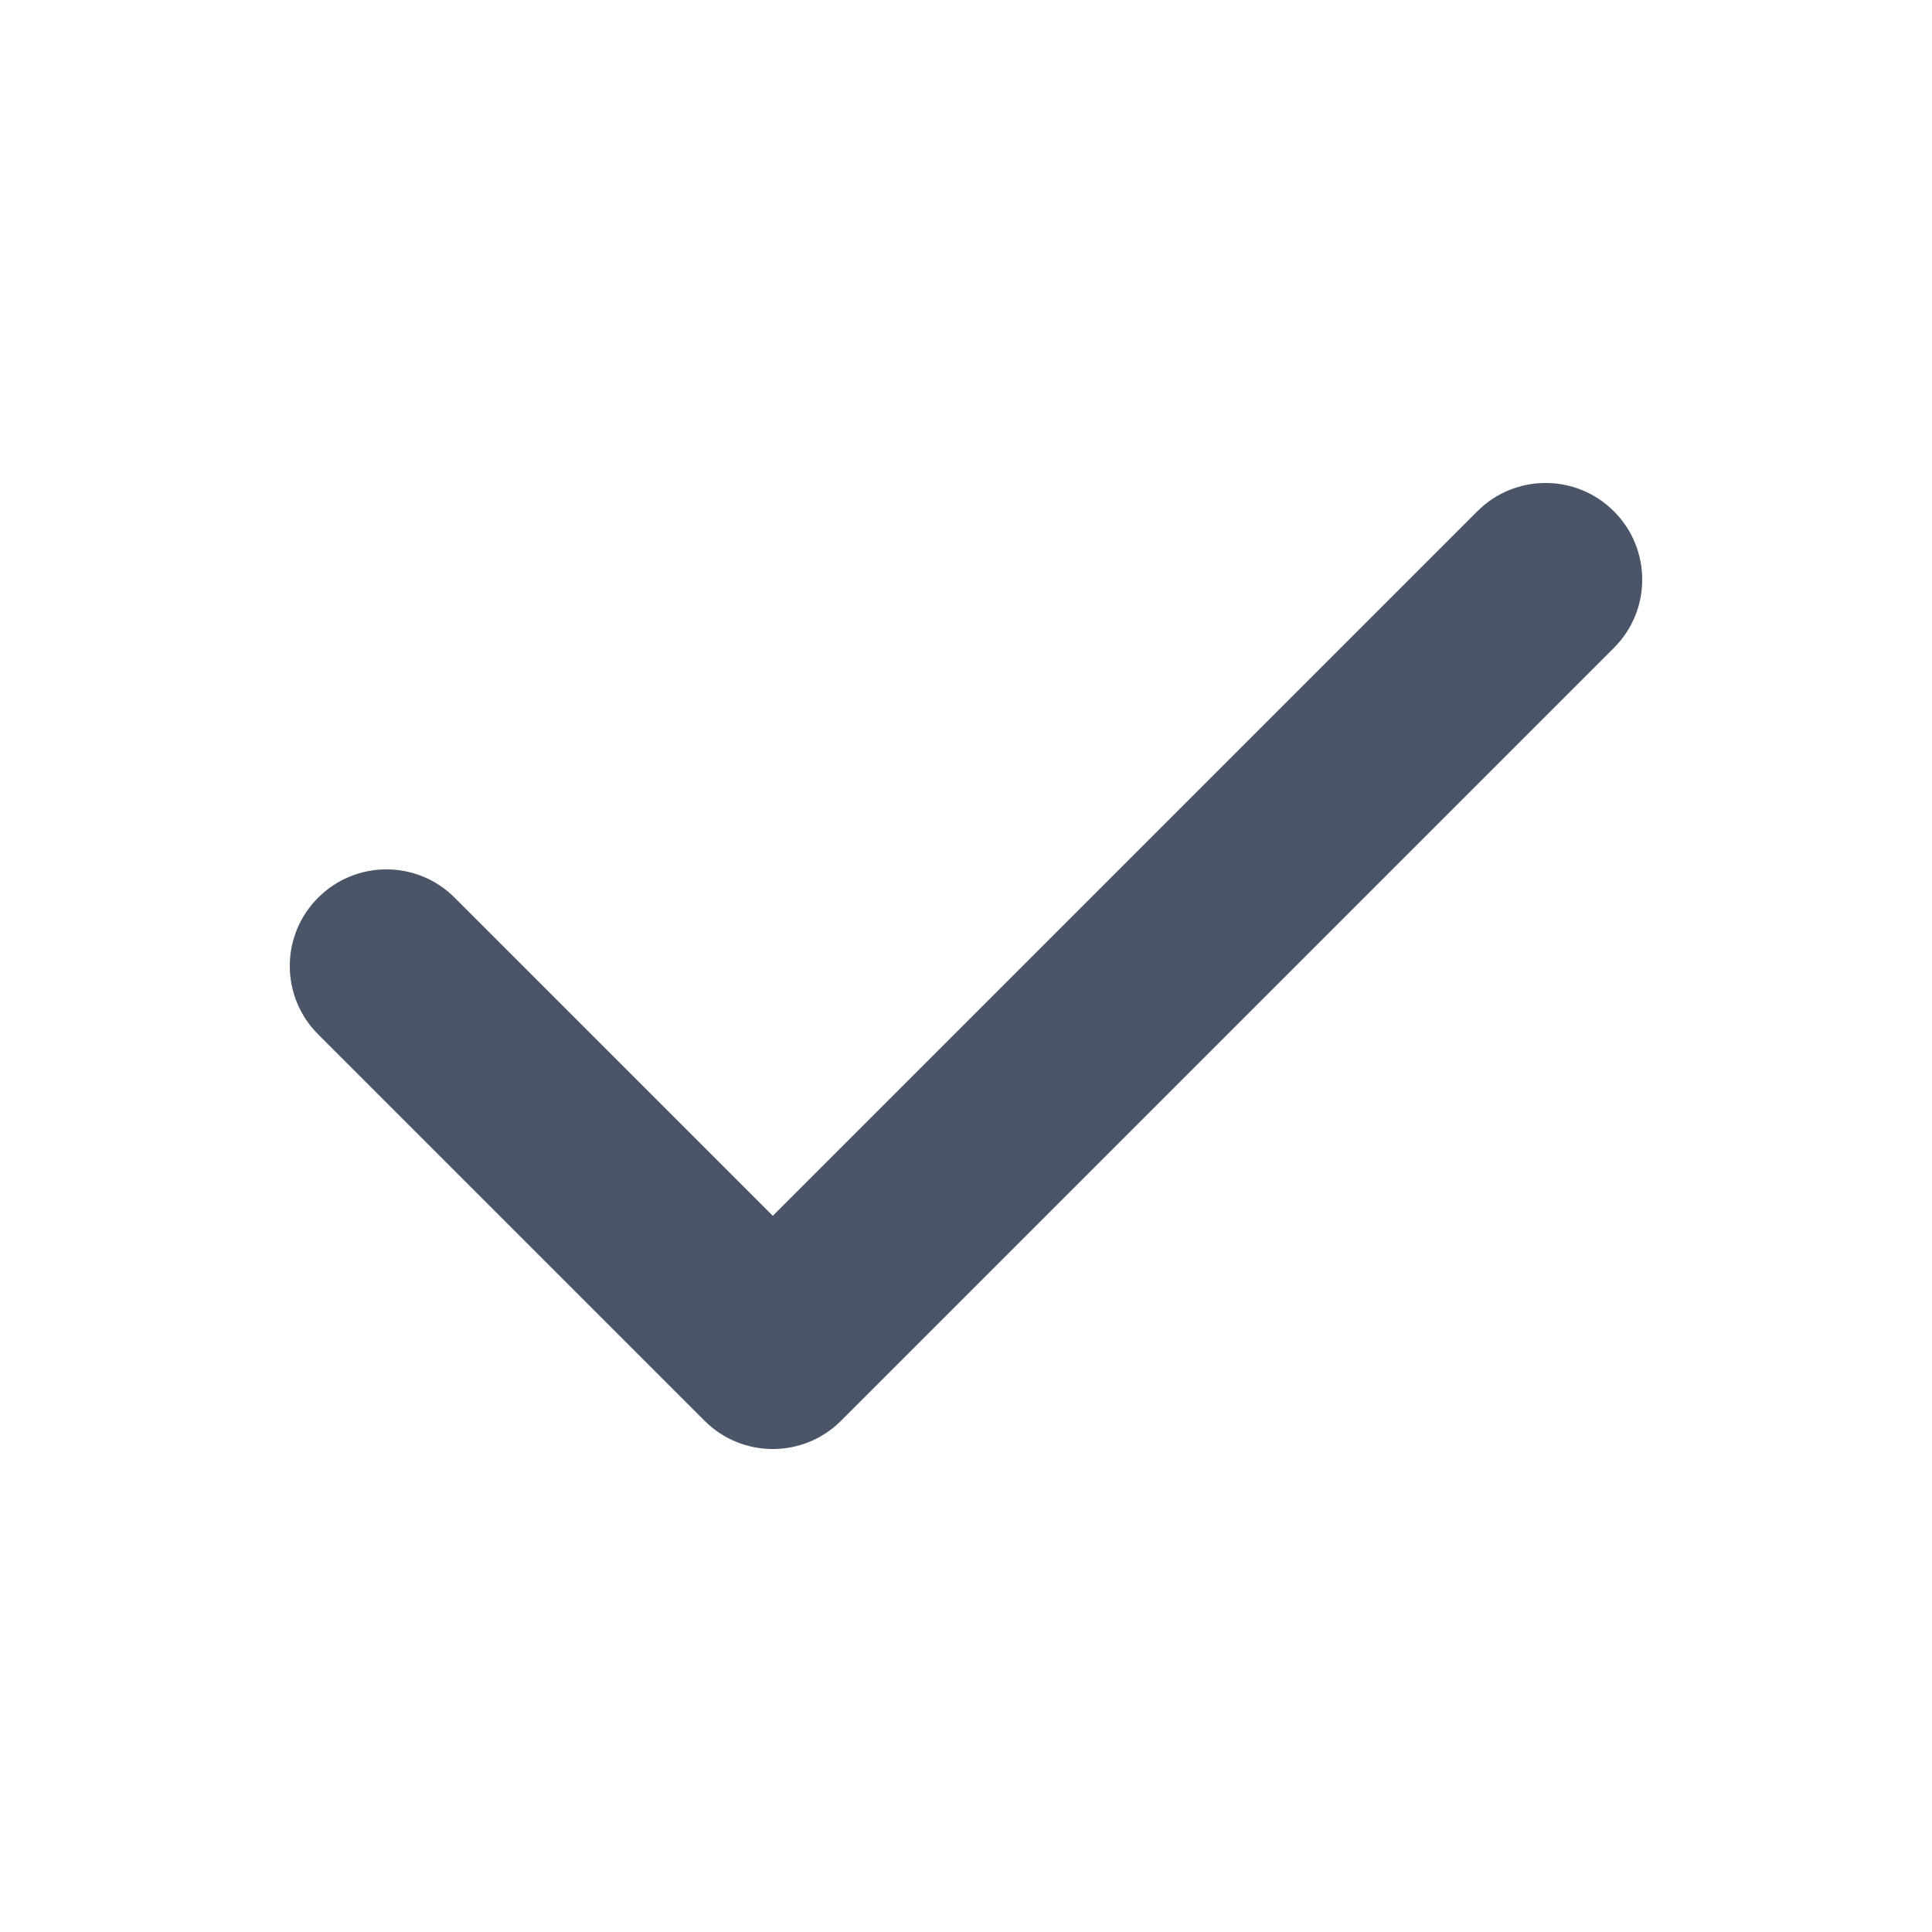
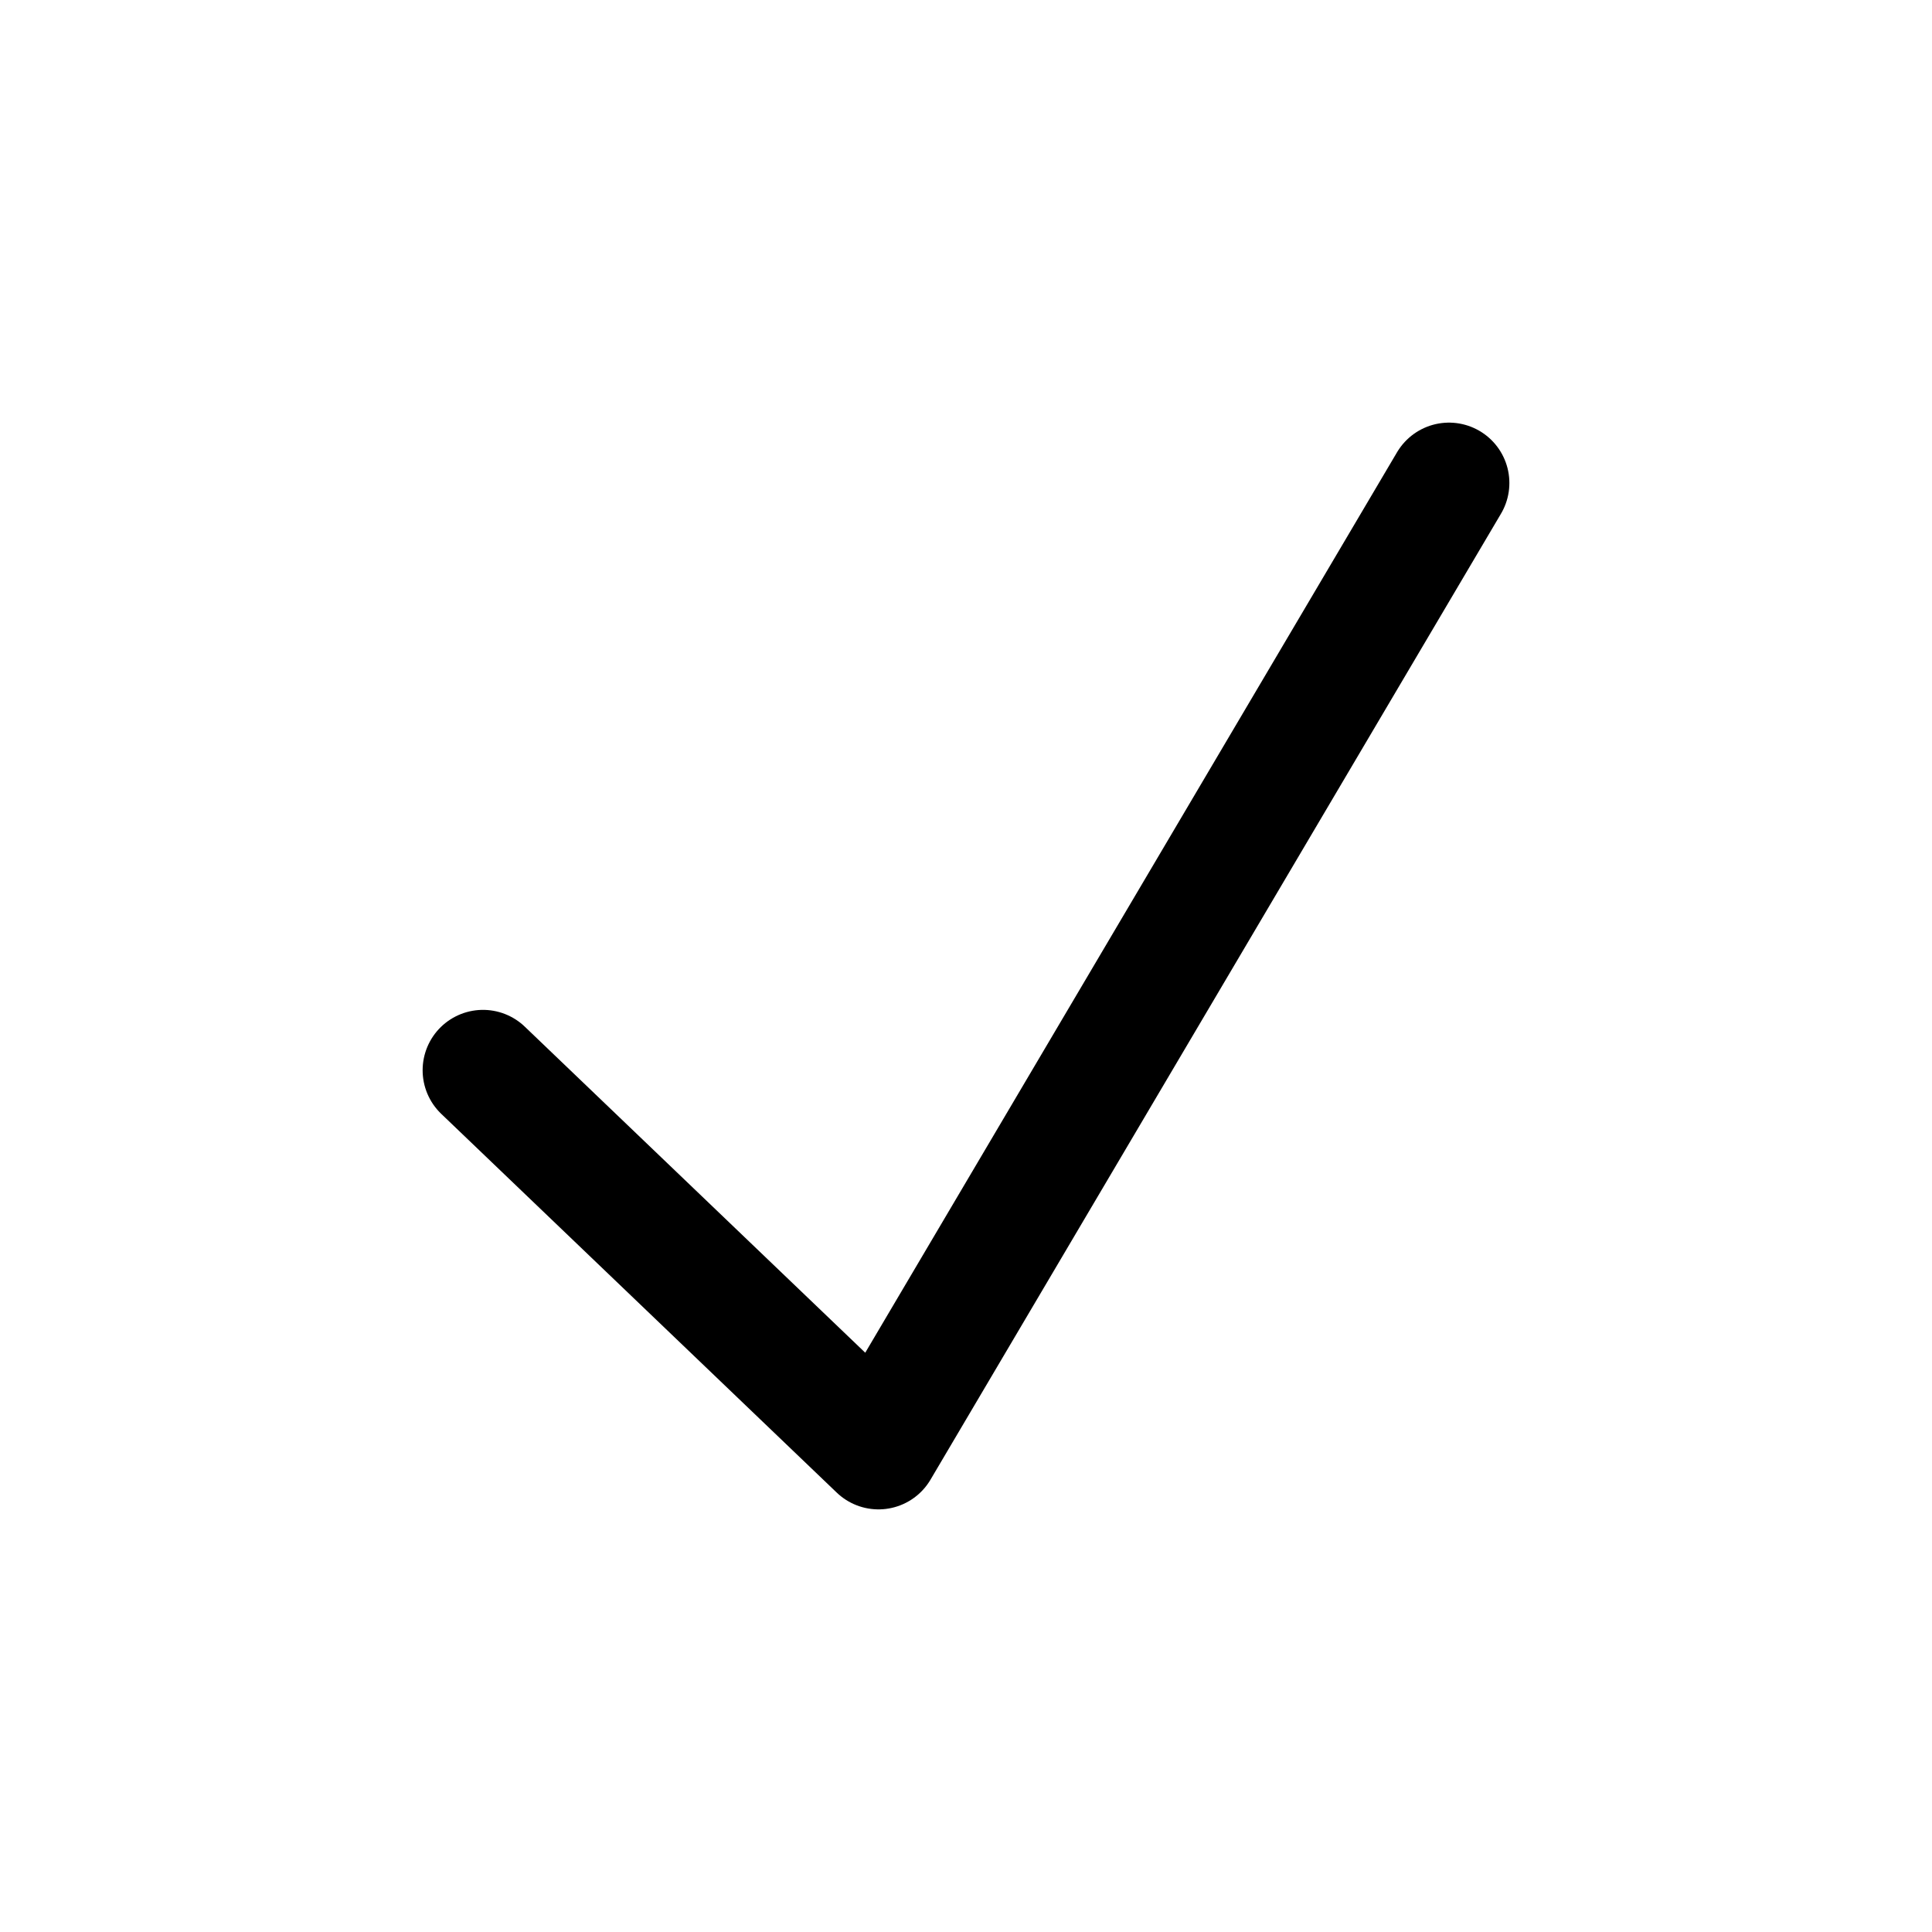
- <svg xmlns="http://www.w3.org/2000/svg" width="20" height="20" viewBox="0 0 20 20" fill="none">
-   <path fill-rule="evenodd" clip-rule="evenodd" d="M16.707 5.293C17.098 5.683 17.098 6.317 16.707 6.707L8.707 14.707C8.317 15.098 7.683 15.098 7.293 14.707L3.293 10.707C2.902 10.317 2.902 9.683 3.293 9.293C3.683 8.902 4.317 8.902 4.707 9.293L8 12.586L15.293 5.293C15.683 4.902 16.317 4.902 16.707 5.293Z" fill="#4A5568" />
+ <svg xmlns="http://www.w3.org/2000/svg" width="24" height="24" viewBox="0 0 24 24" fill="none">
+   <path d="M6 13.295L10.913 18L18 6" stroke="black" stroke-width="1.5" stroke-linecap="round" stroke-linejoin="round" />
</svg>
